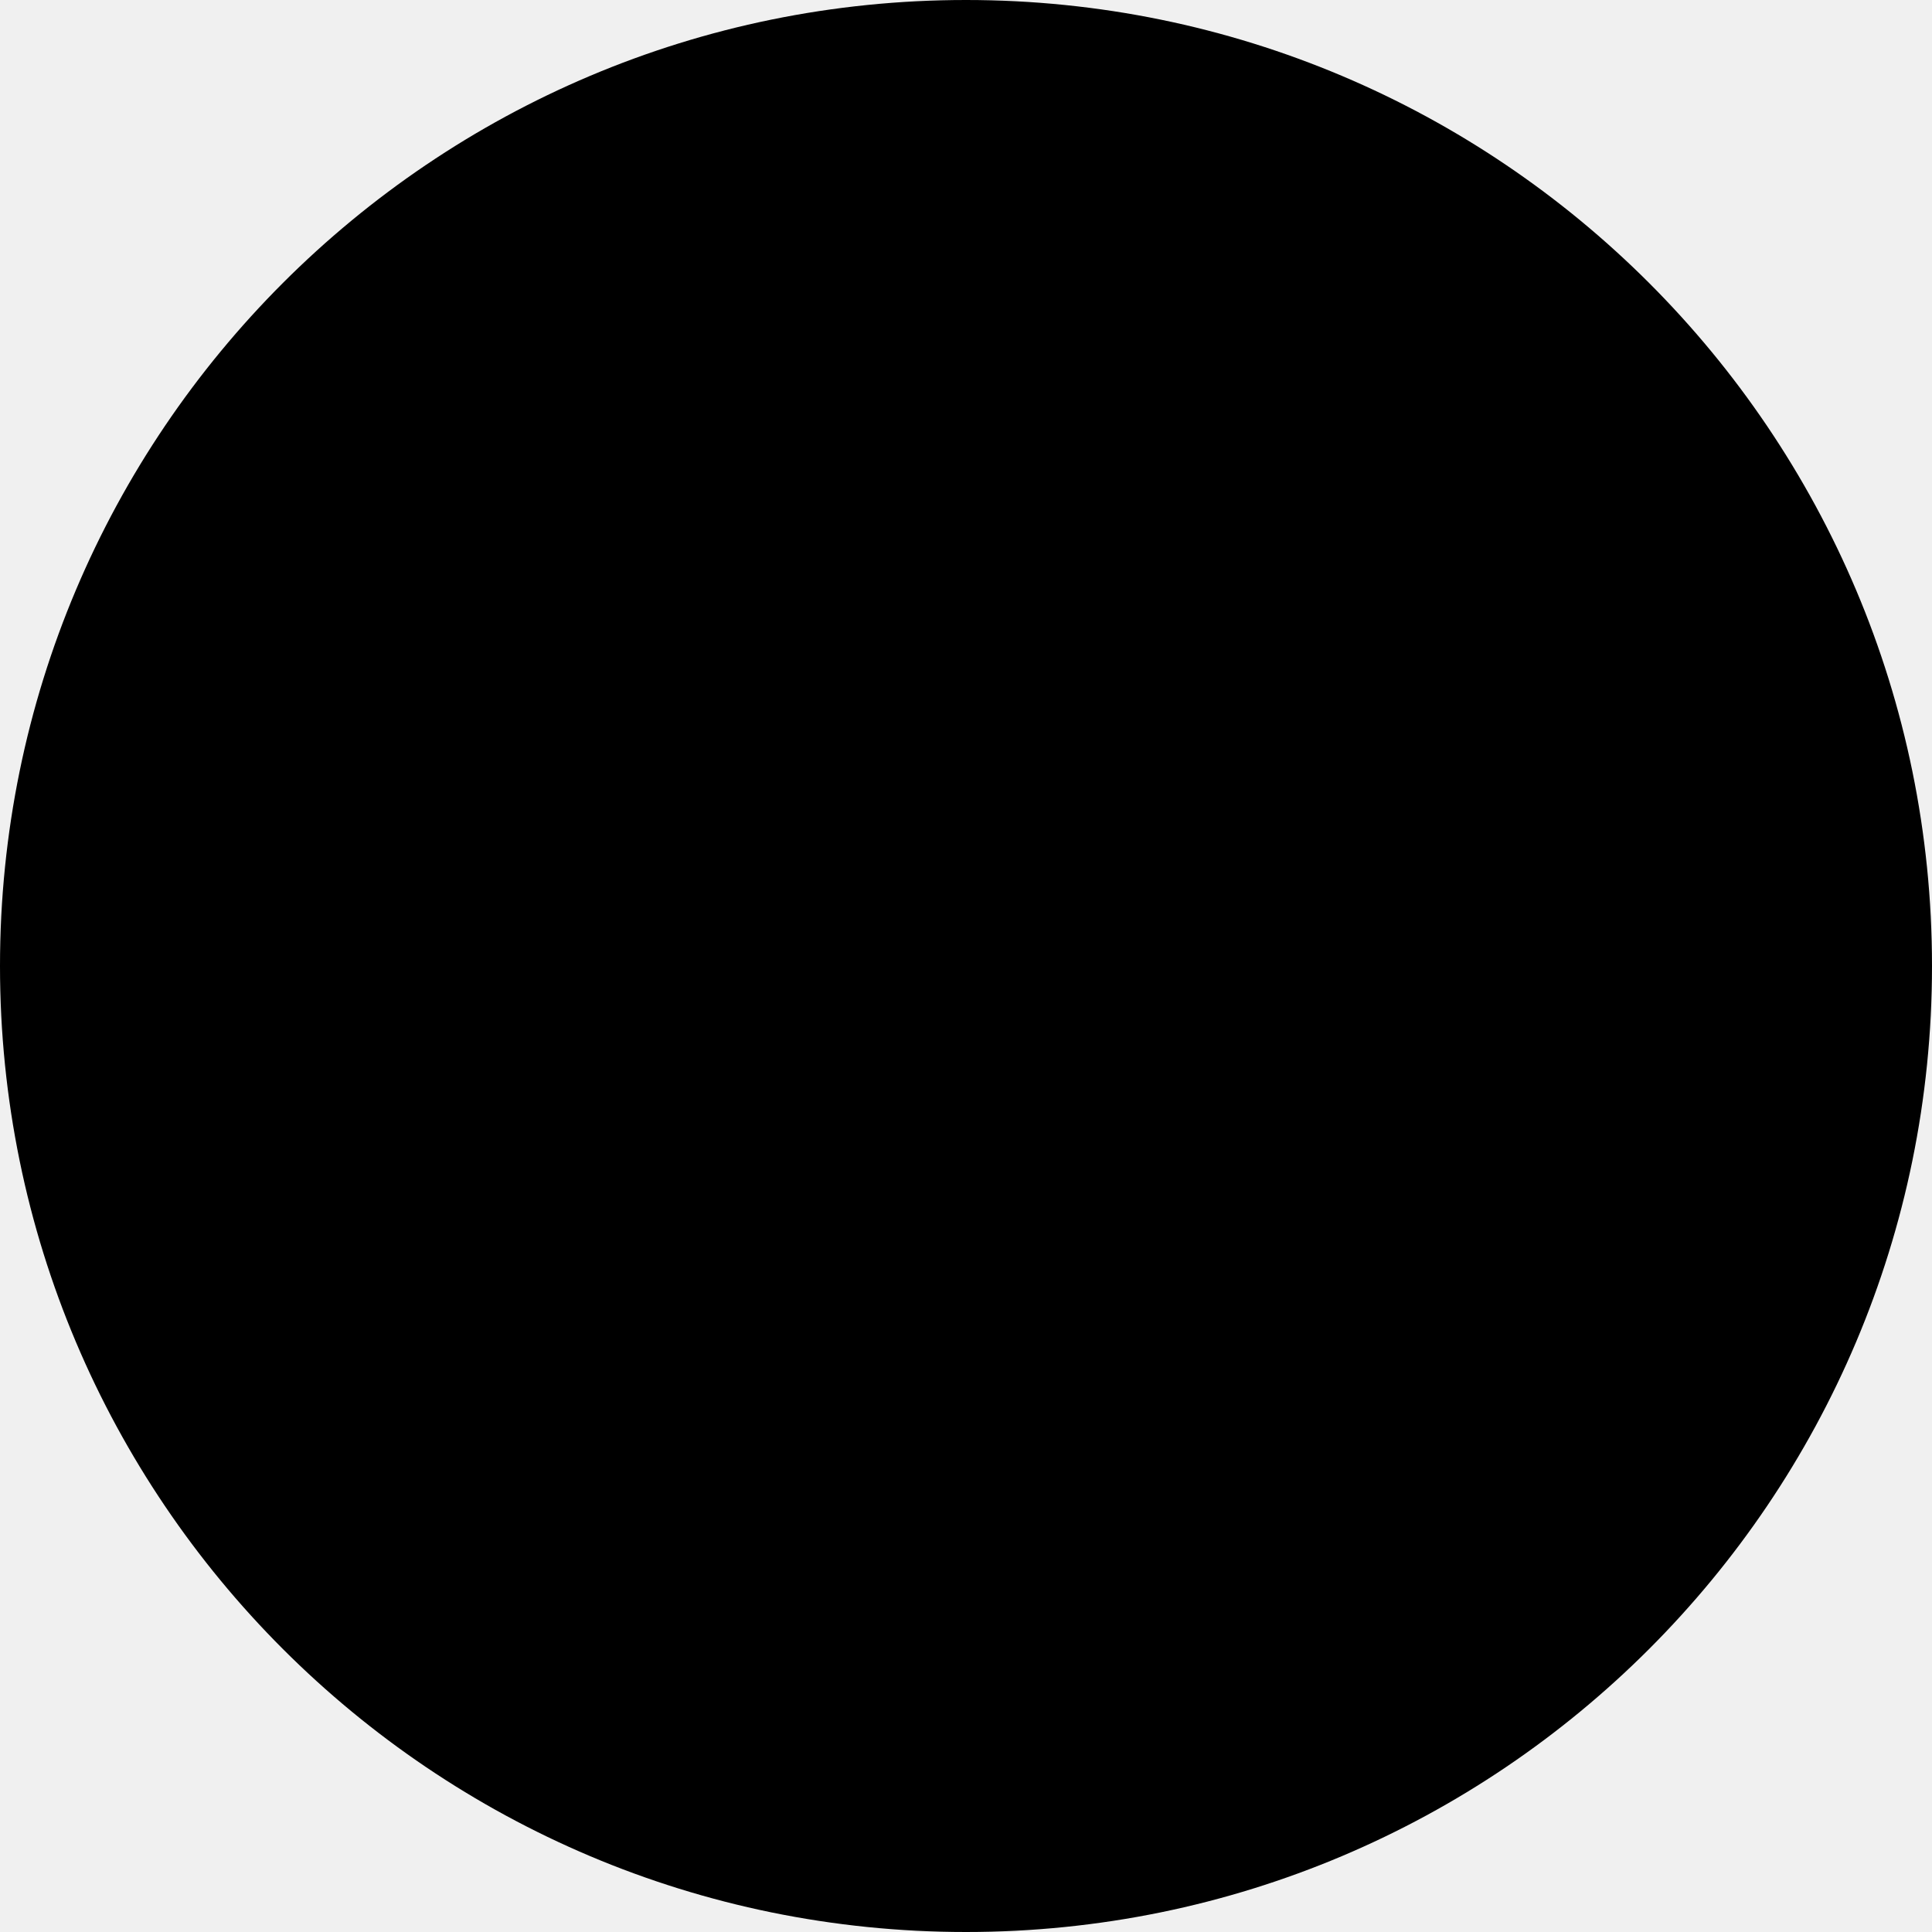
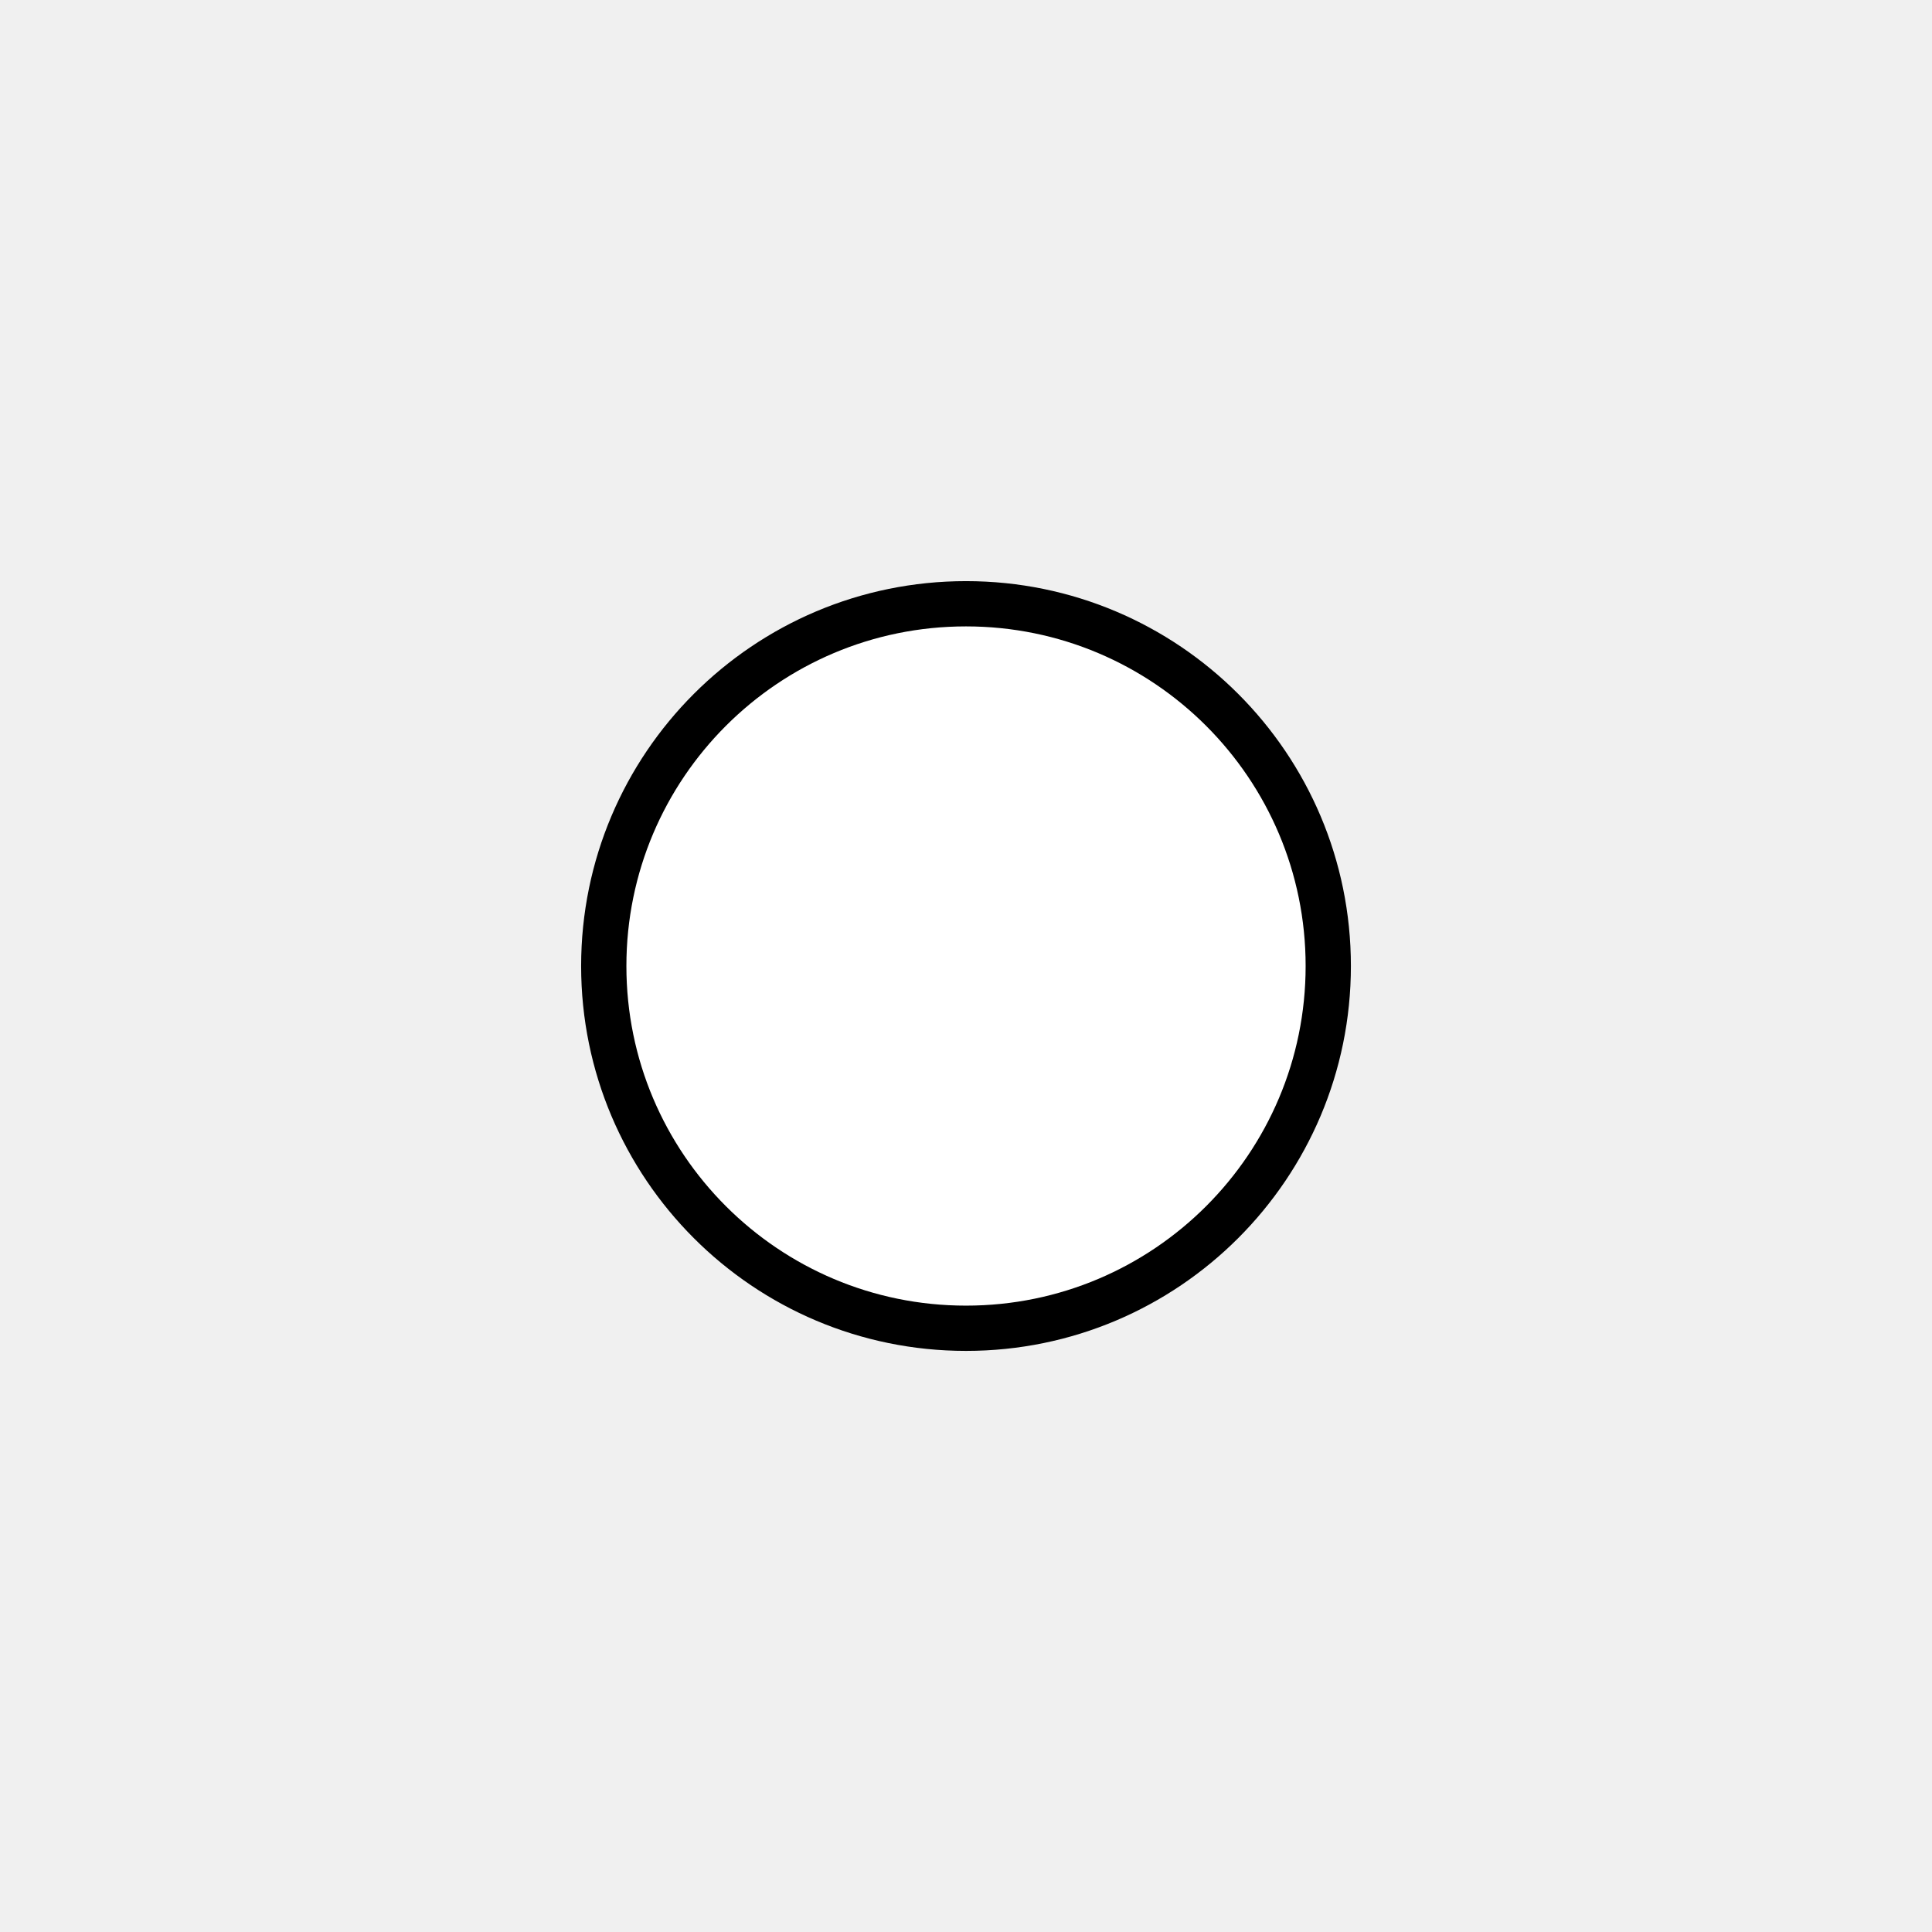
- <svg xmlns="http://www.w3.org/2000/svg" width="96" height="96" viewBox="0 0 25.4 25.4" version="1.1" id="svg1">
+ <svg xmlns="http://www.w3.org/2000/svg" width="256" height="256" viewBox="0 0 67.733 67.733" version="1.1" id="svg1">
  <defs id="defs1" />
  <g id="layer1">
-     <circle style="fill:#000000;fill-opacity:1;stroke:none;stroke-width:1.587;stroke-dasharray:none;stroke-opacity:1" id="path14" cx="12.7" cy="12.7" r="12.7" />
+     <circle style="fill:#ffffff;fill-opacity:1;stroke:#000000;stroke-width:1.587;stroke-dasharray:none;stroke-opacity:1" id="path14" cx="33.867" cy="33.867" r="12.7" />
  </g>
</svg>
